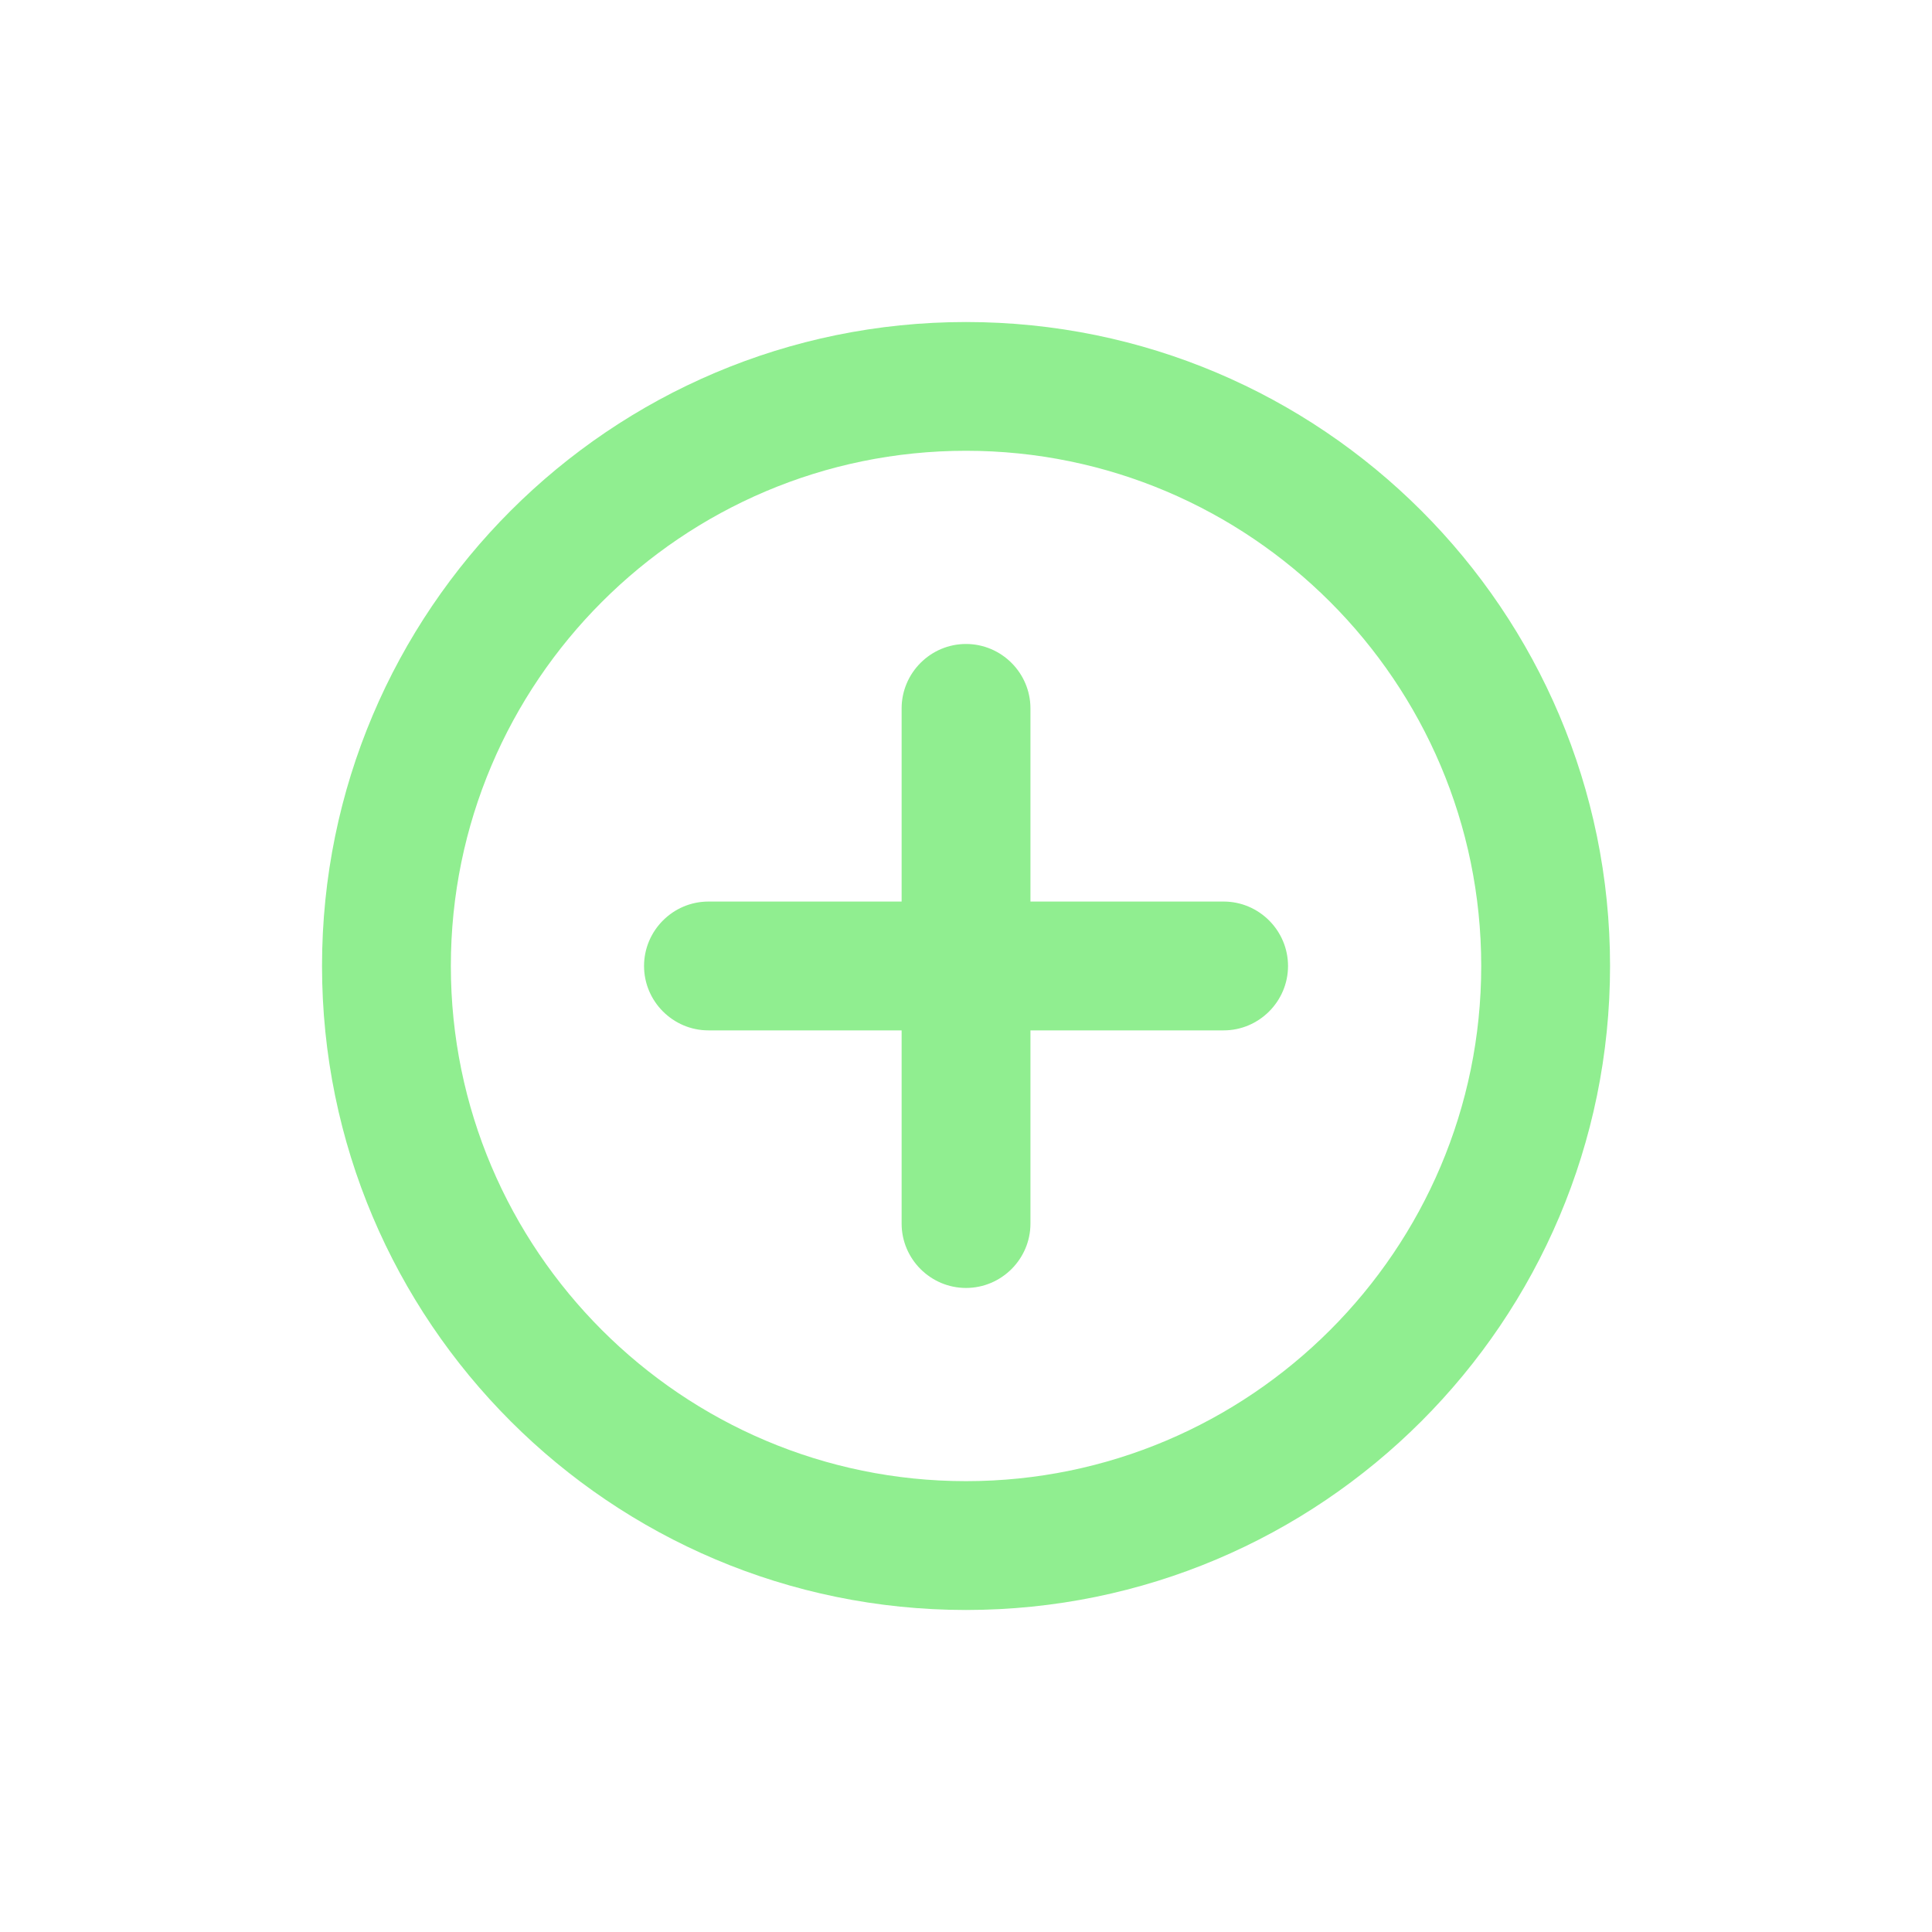
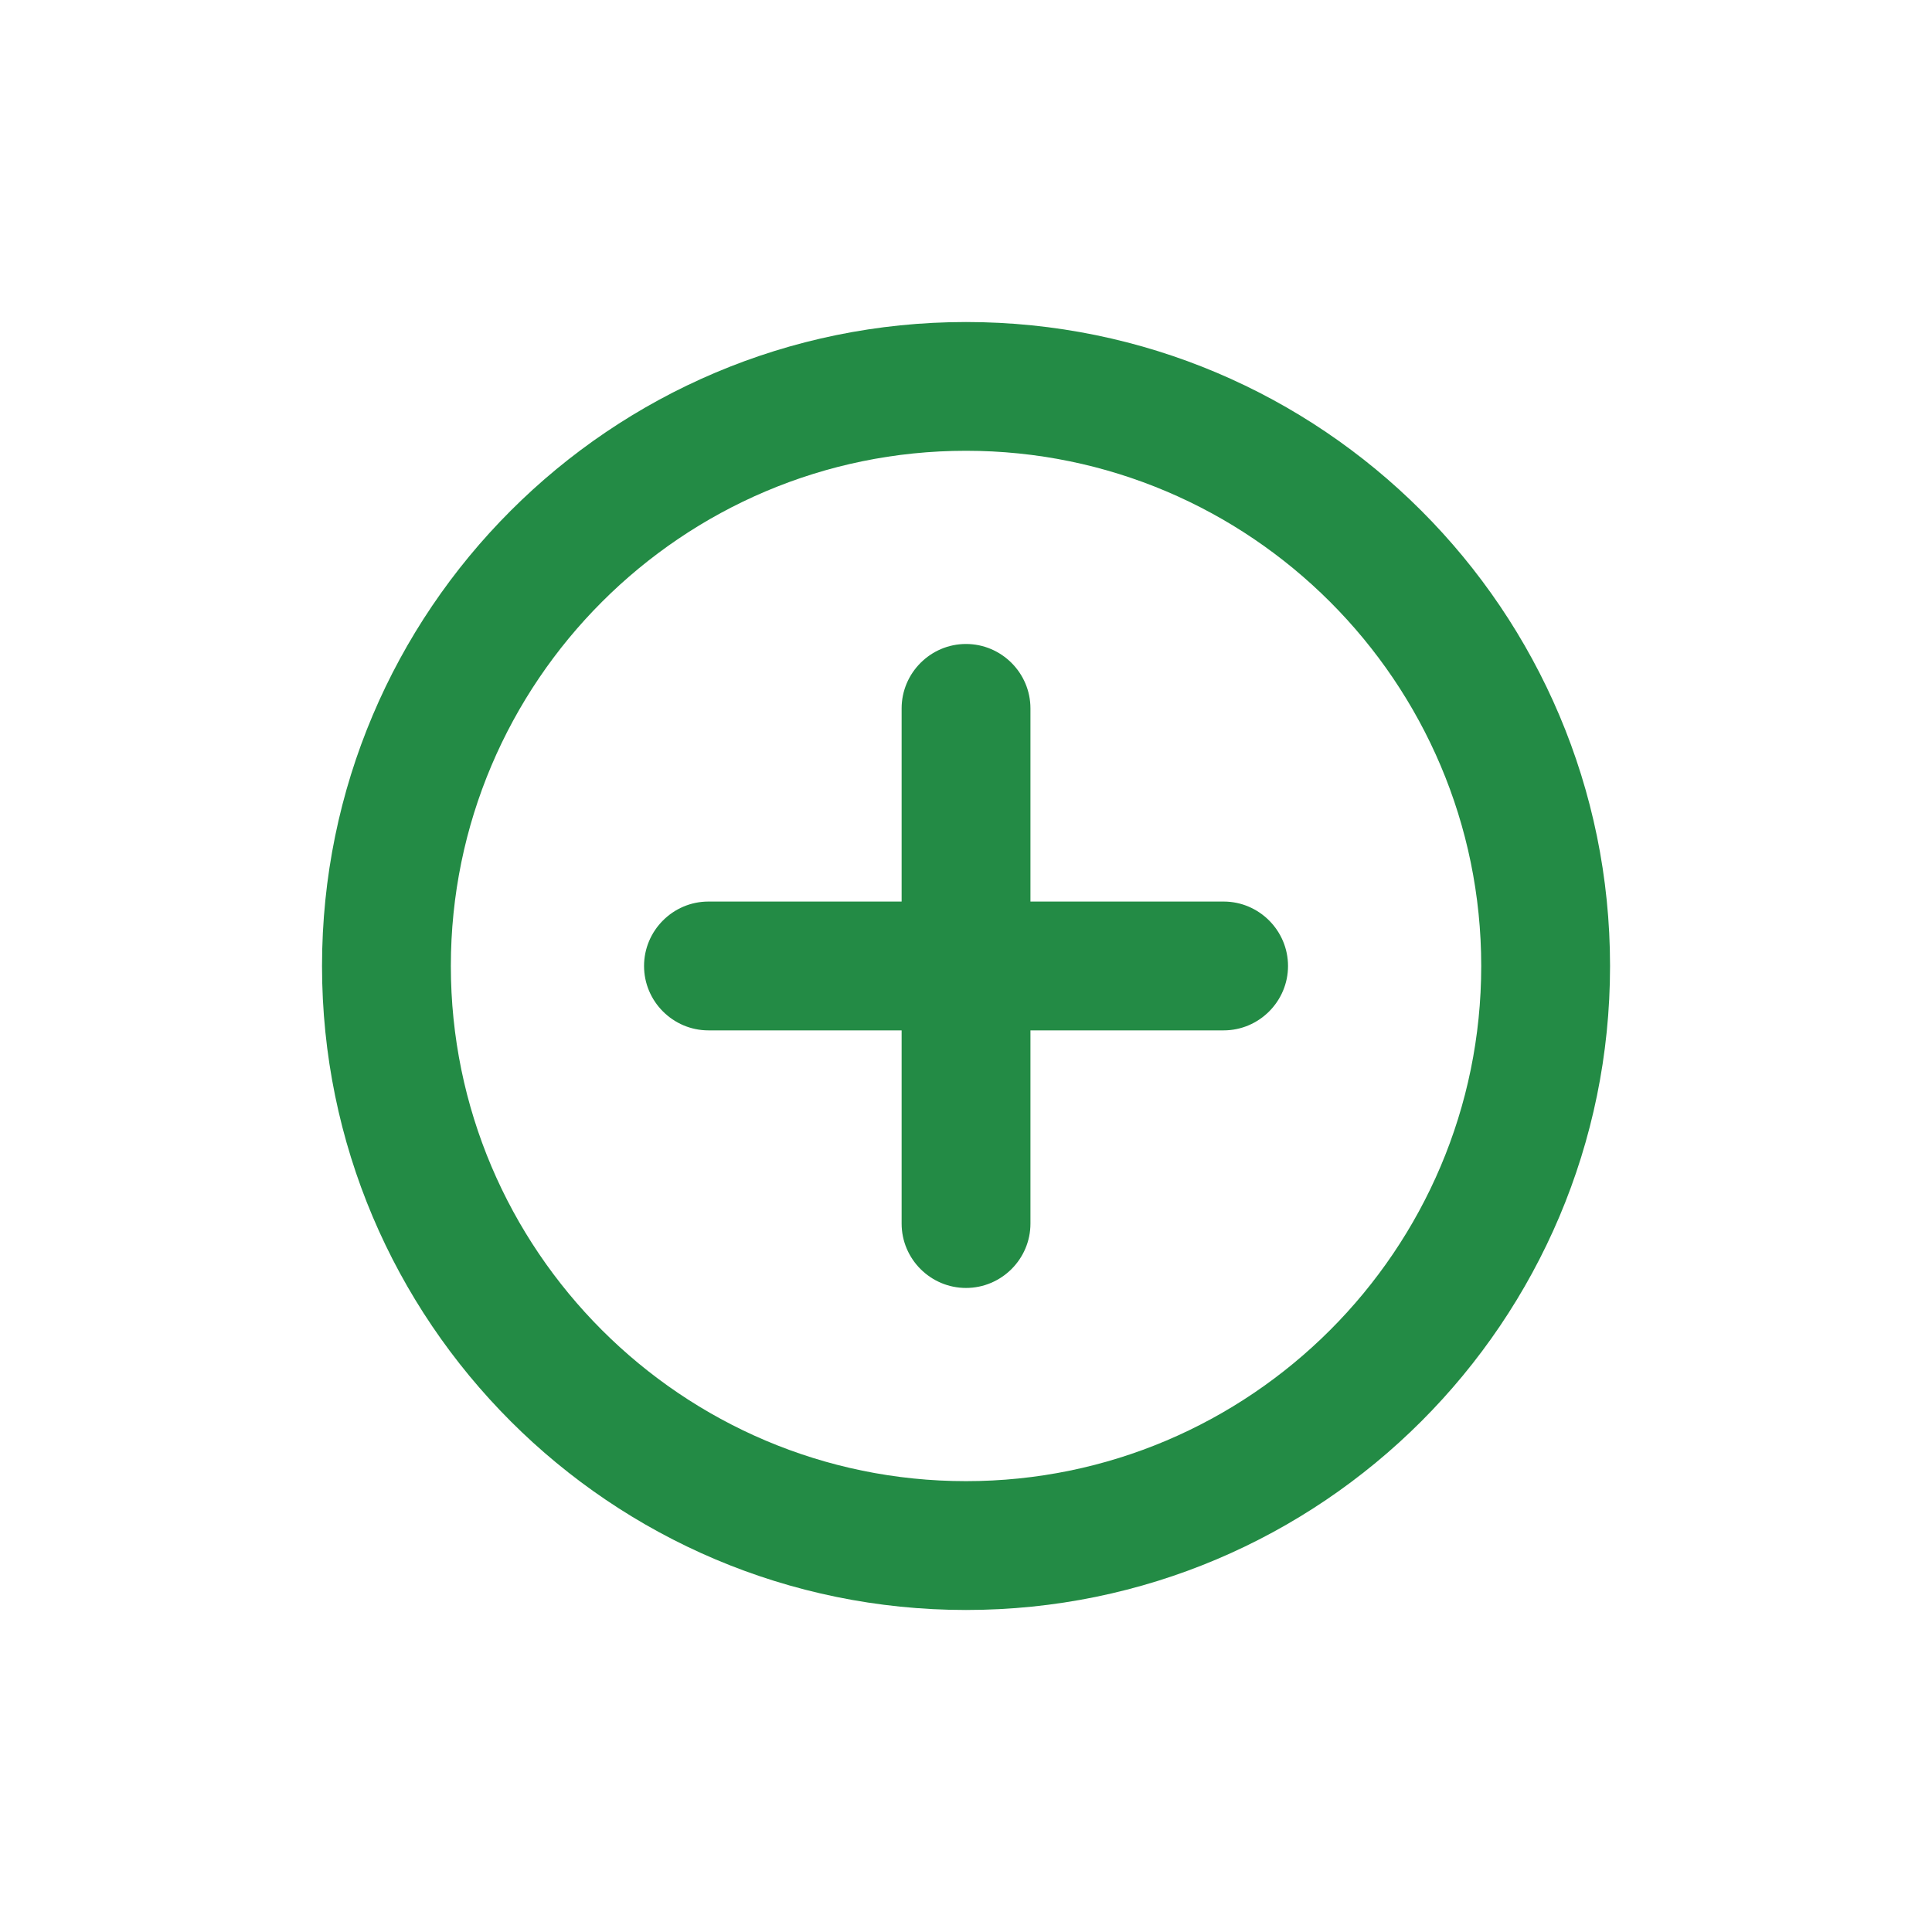
<svg xmlns="http://www.w3.org/2000/svg" viewBox="0 0 28 28" fill="none">
-   <path fill-rule="evenodd" clip-rule="evenodd" d="M14 9.333C13.487 9.333 13.067 9.753 13.067 10.267V13.066H10.267C9.754 13.066 9.334 13.486 9.334 14C9.334 14.513 9.754 14.933 10.267 14.933H13.067V17.733C13.067 18.247 13.487 18.666 14 18.666C14.514 18.666 14.934 18.247 14.934 17.733V14.933H17.734C18.247 14.933 18.667 14.513 18.667 14C18.667 13.486 18.247 13.066 17.734 13.066H14.934V10.267C14.934 9.753 14.514 9.333 14 9.333ZM14 4.667C8.848 4.667 4.667 8.848 4.667 14C4.667 19.152 8.848 23.333 14 23.333C19.152 23.333 23.334 19.152 23.334 14C23.334 8.848 19.152 4.667 14 4.667ZM14 21.466C9.884 21.466 6.534 18.116 6.534 14C6.534 9.884 9.884 6.533 14 6.533C18.116 6.533 21.467 9.884 21.467 14C21.467 18.116 18.116 21.466 14 21.466Z" fill="lightgreen" />
+   <path fill-rule="evenodd" clip-rule="evenodd" d="M14 9.333C13.487 9.333 13.067 9.753 13.067 10.267V13.066H10.267C9.754 13.066 9.334 13.486 9.334 14C9.334 14.513 9.754 14.933 10.267 14.933H13.067V17.733C13.067 18.247 13.487 18.666 14 18.666C14.514 18.666 14.934 18.247 14.934 17.733V14.933H17.734C18.247 14.933 18.667 14.513 18.667 14C18.667 13.486 18.247 13.066 17.734 13.066H14.934V10.267C14.934 9.753 14.514 9.333 14 9.333ZM14 4.667C8.848 4.667 4.667 8.848 4.667 14C4.667 19.152 8.848 23.333 14 23.333C19.152 23.333 23.334 19.152 23.334 14C23.334 8.848 19.152 4.667 14 4.667ZM14 21.466C9.884 21.466 6.534 18.116 6.534 14C6.534 9.884 9.884 6.533 14 6.533C18.116 6.533 21.467 9.884 21.467 14C21.467 18.116 18.116 21.466 14 21.466Z" fill="#238b45" />
</svg>
